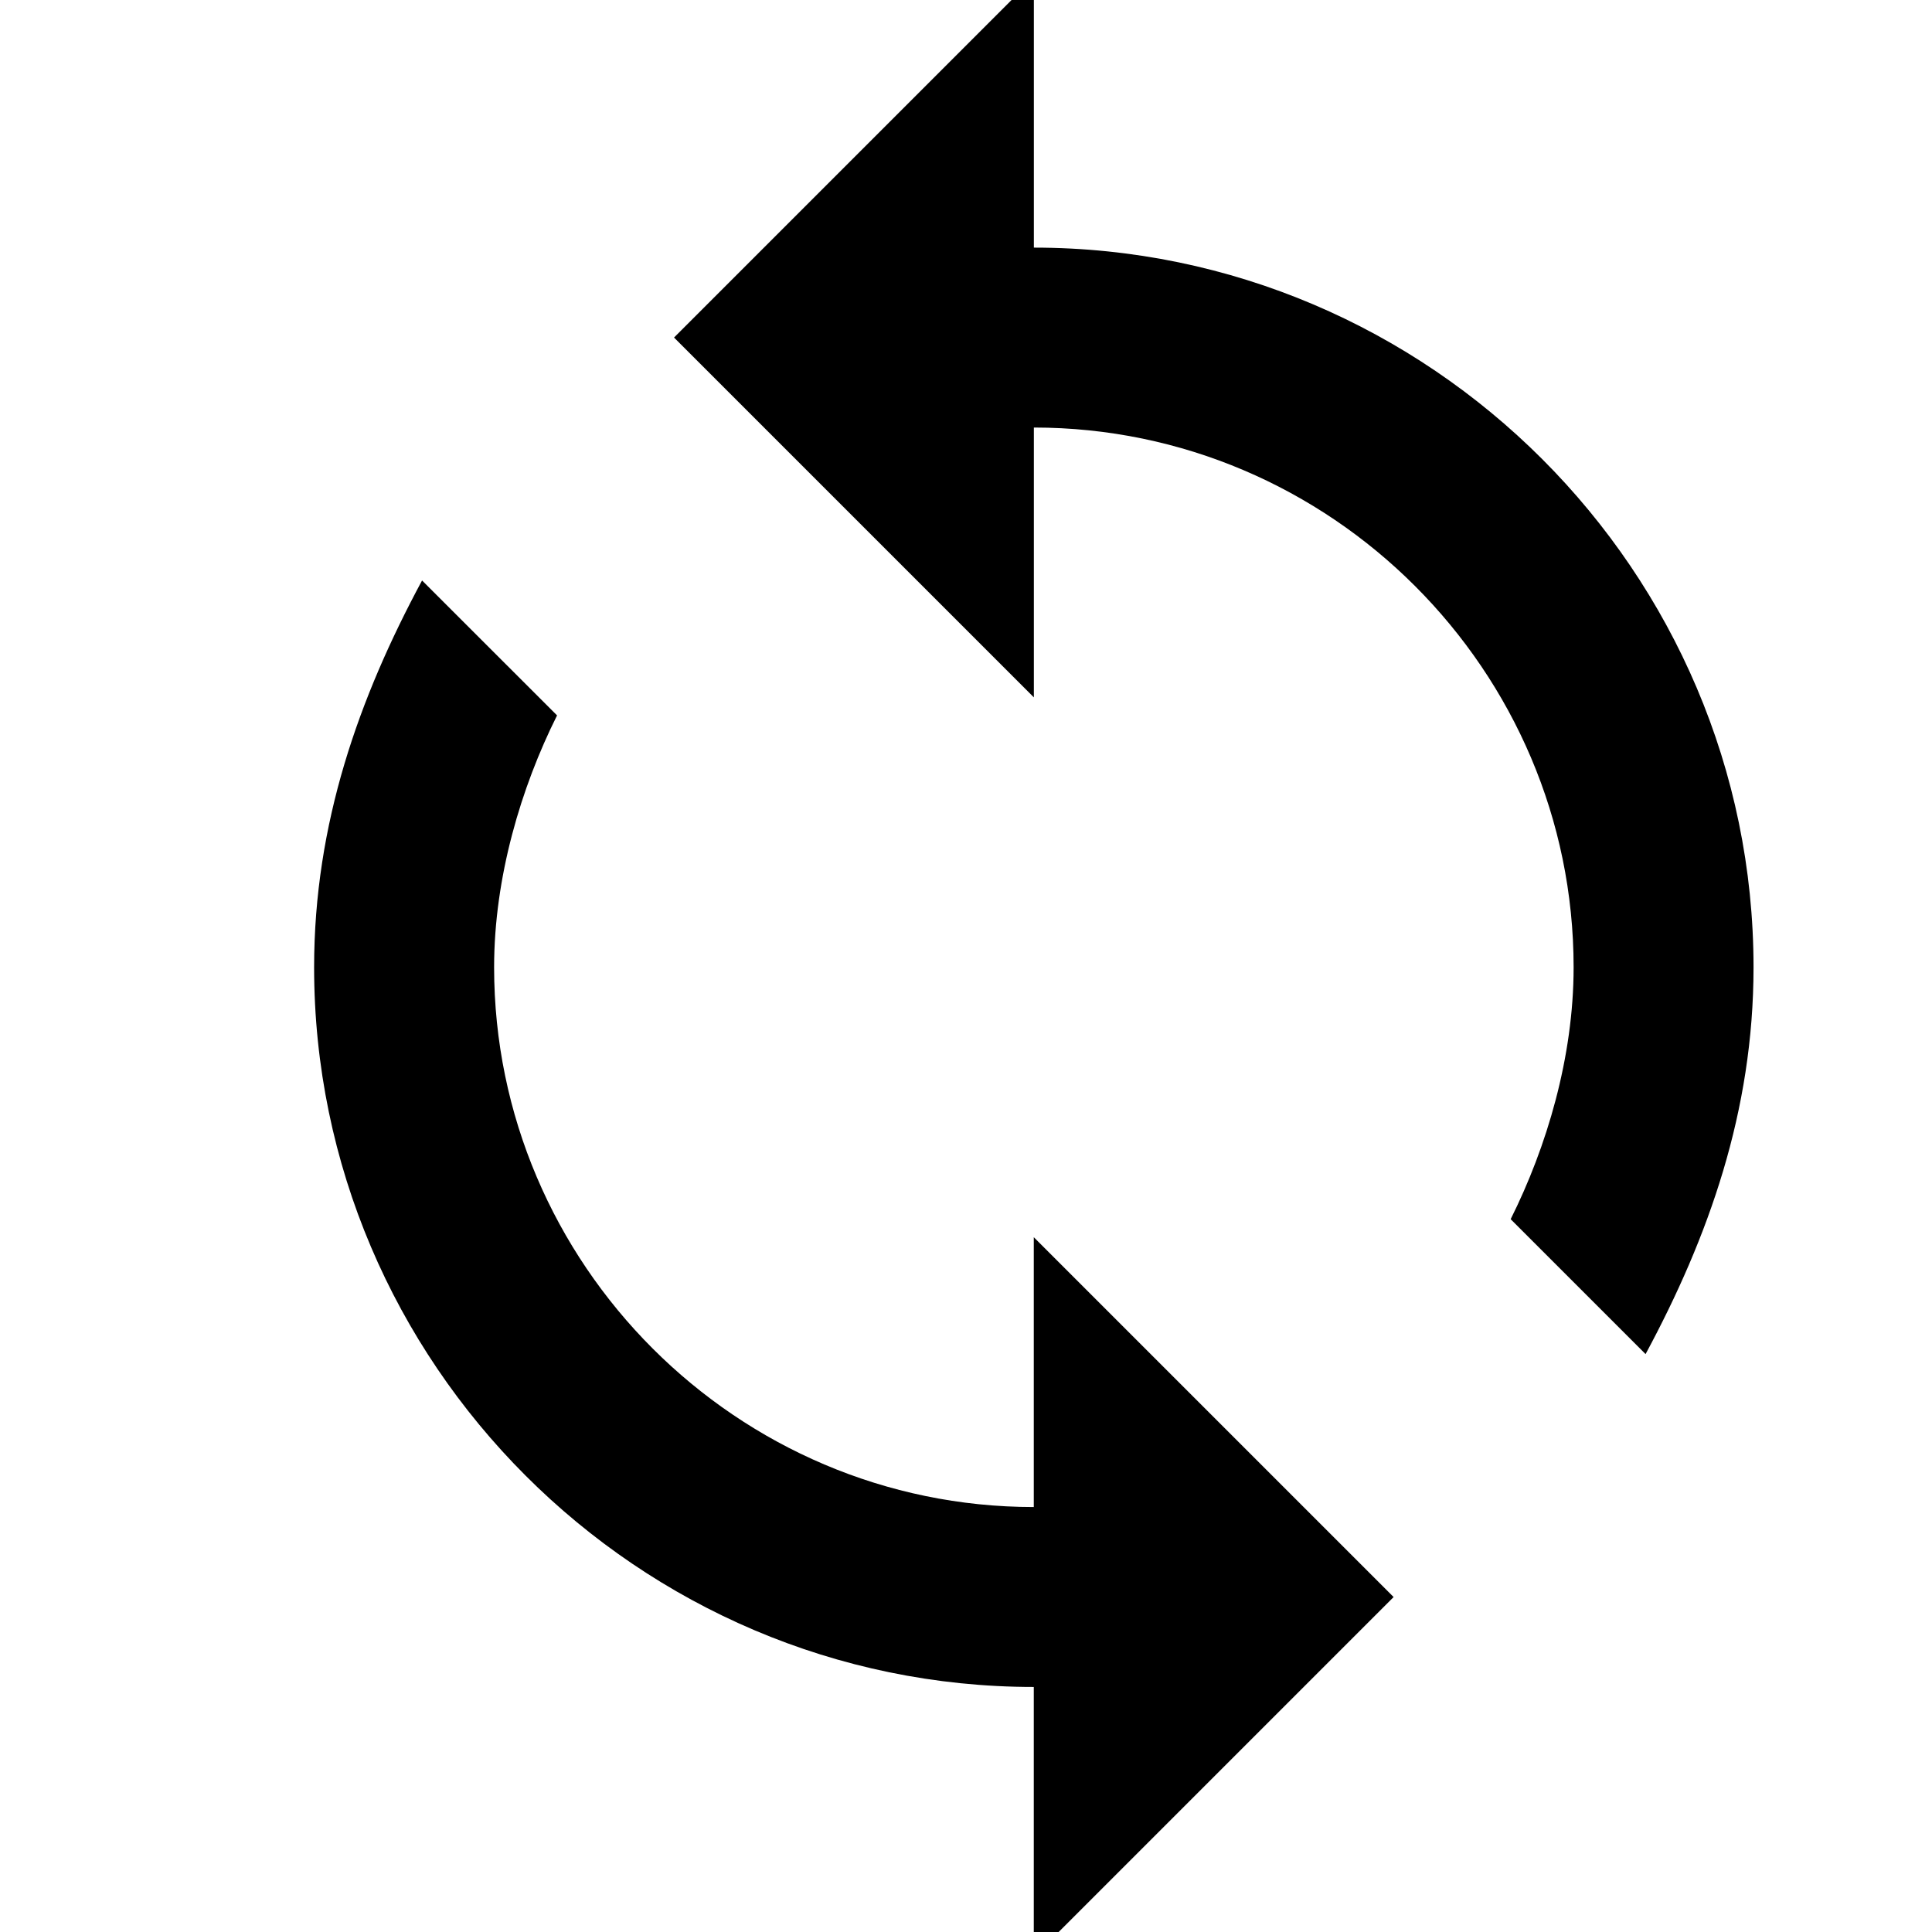
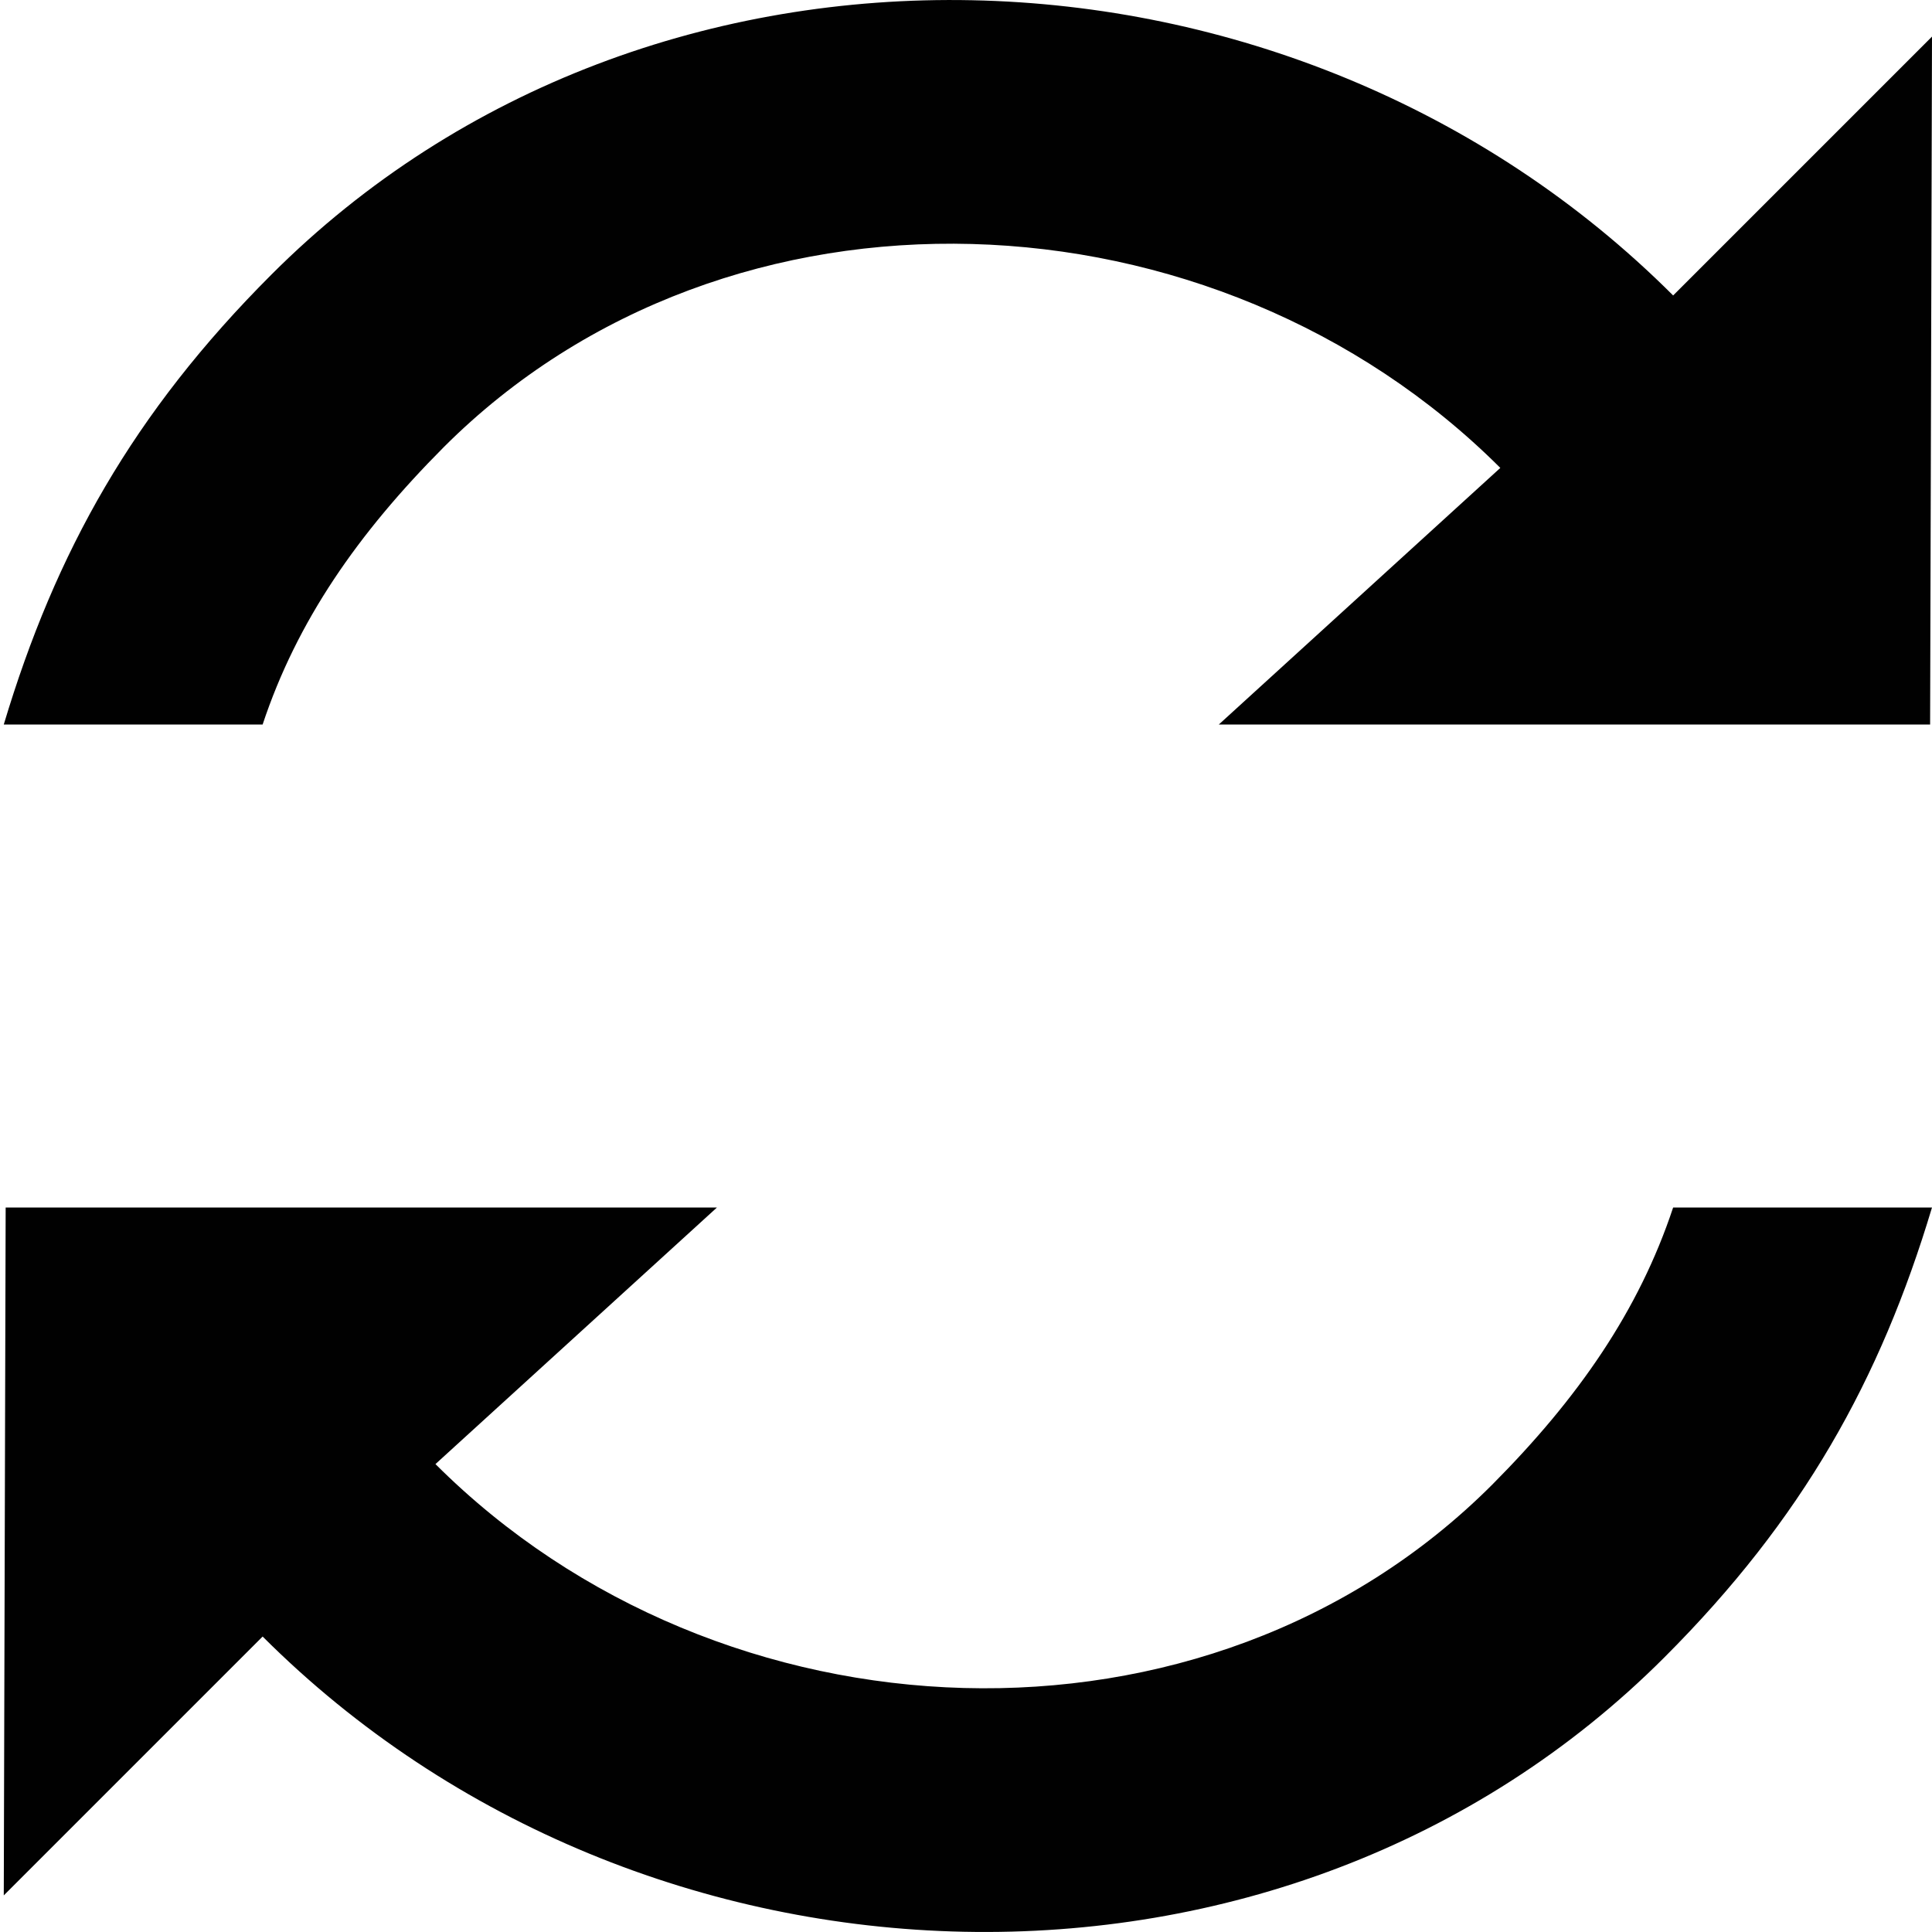
- <svg xmlns="http://www.w3.org/2000/svg" version="1.1" id="Layer_1" x="0px" y="0px" viewBox="0 0 24 24" enable-background="new 0 0 24 24" xml:space="preserve">
-   <g id="loop_1_">
-     <path d="M12.843,3.076v-3.353l-4.47,4.47l4.47,4.47V5.311c3.688,0,6.705,3.017,6.705,6.705c0,1.118-0.335,2.235-0.782,3.129   l1.676,1.676c0.782-1.453,1.341-3.017,1.341-4.805C21.783,7.099,17.76,3.076,12.843,3.076z M12.843,18.721   c-3.688,0-6.705-3.017-6.705-6.705c0-1.118,0.335-2.235,0.782-3.129L5.243,7.211c-0.782,1.453-1.341,3.017-1.341,4.805   c0,4.917,4.023,8.94,8.94,8.94v3.353l4.47-4.47l-4.47-4.47V18.721z" />
-   </g>
+ <svg xmlns="http://www.w3.org/2000/svg" version="1.1" id="Layer_1" x="0px" y="0px" viewBox="0 0 512 512" enable-background="new 0 0 512 512" xml:space="preserve">
+   <path fill="#010101" d="M71.9,72.8C35.3,109.4,14.7,146.3,1,192l68.6,0c9.1-27.4,25.2-50.6,48-73.5c75.5-75.5,204.5-69.9,280,5.5  L323,192h188.5L512,9.7l-68.6,68.6C342.7-22.3,172.5-27.9,71.9,72.8z" />
+   <path fill="#010101" d="M441.1,439.2c36.6-36.6,57.2-73.5,70.9-119.2l-68.6,0c-9.1,27.4-25.2,50.6-48,73.5  c-75.5,75.5-204.5,69.9-280-5.5l74.6-68H1.5L1,502.3l68.6-68.6C170.3,534.3,340.5,539.9,441.1,439.2z" />
</svg>
